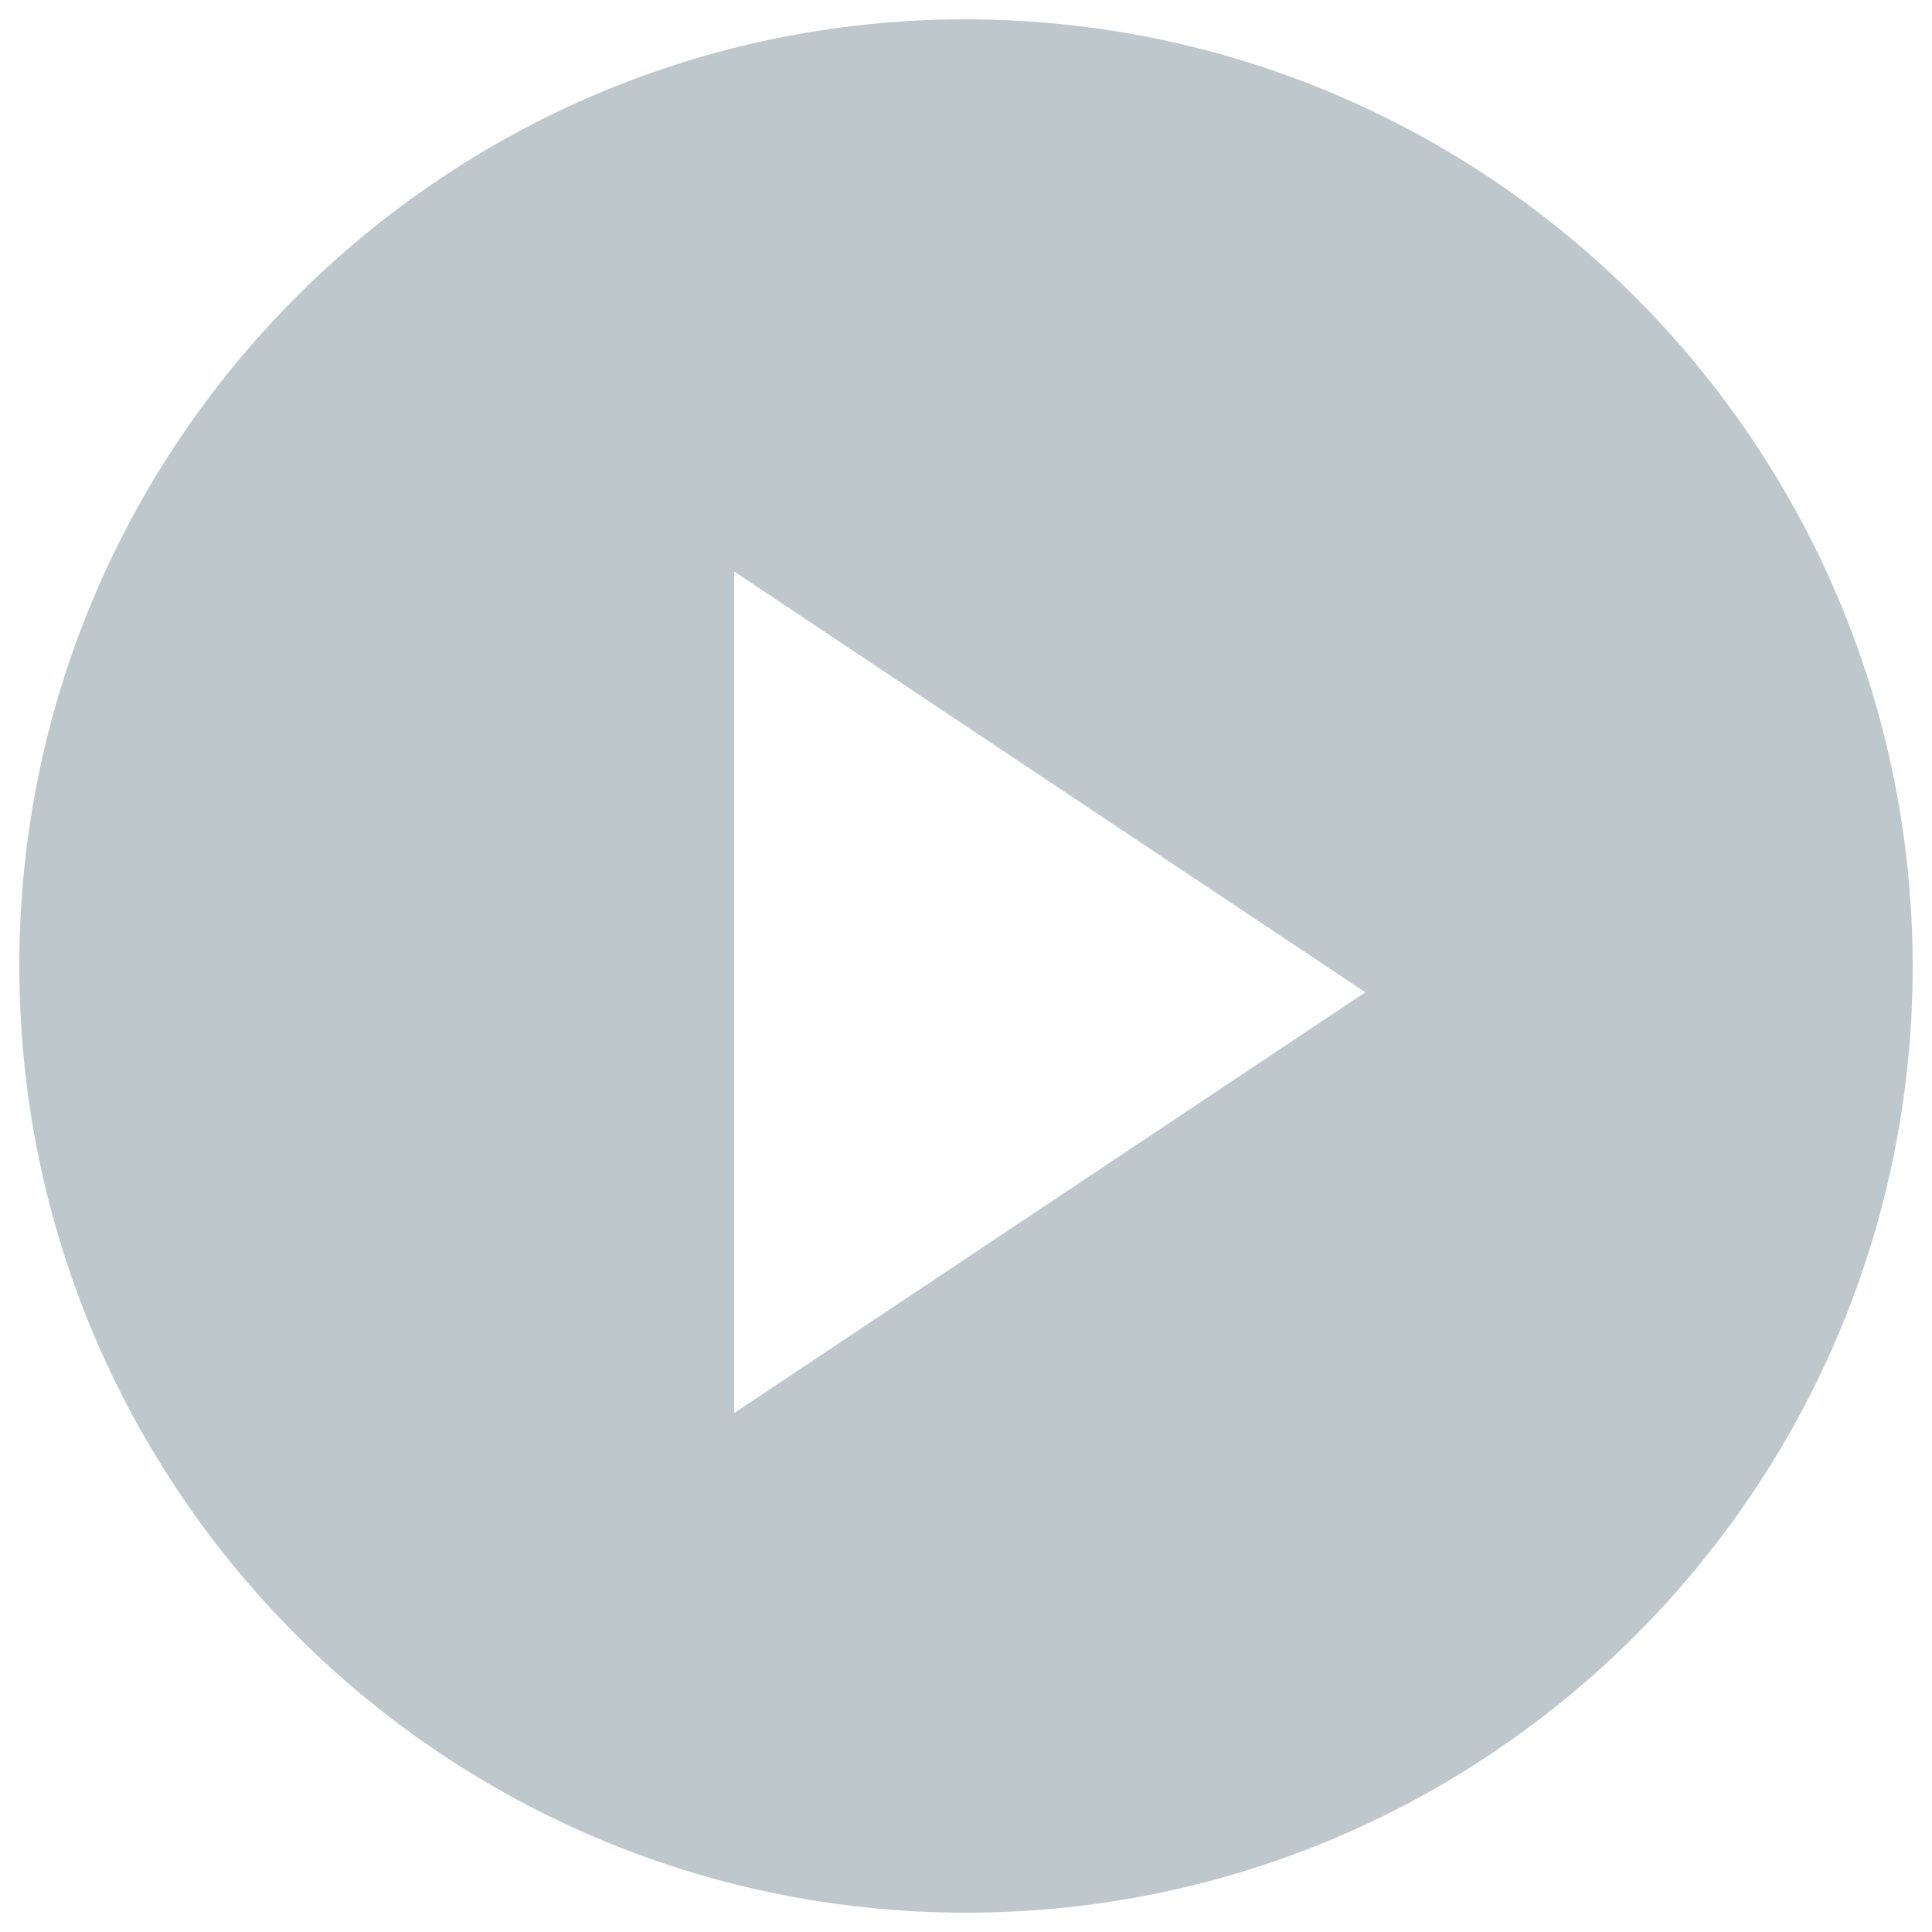
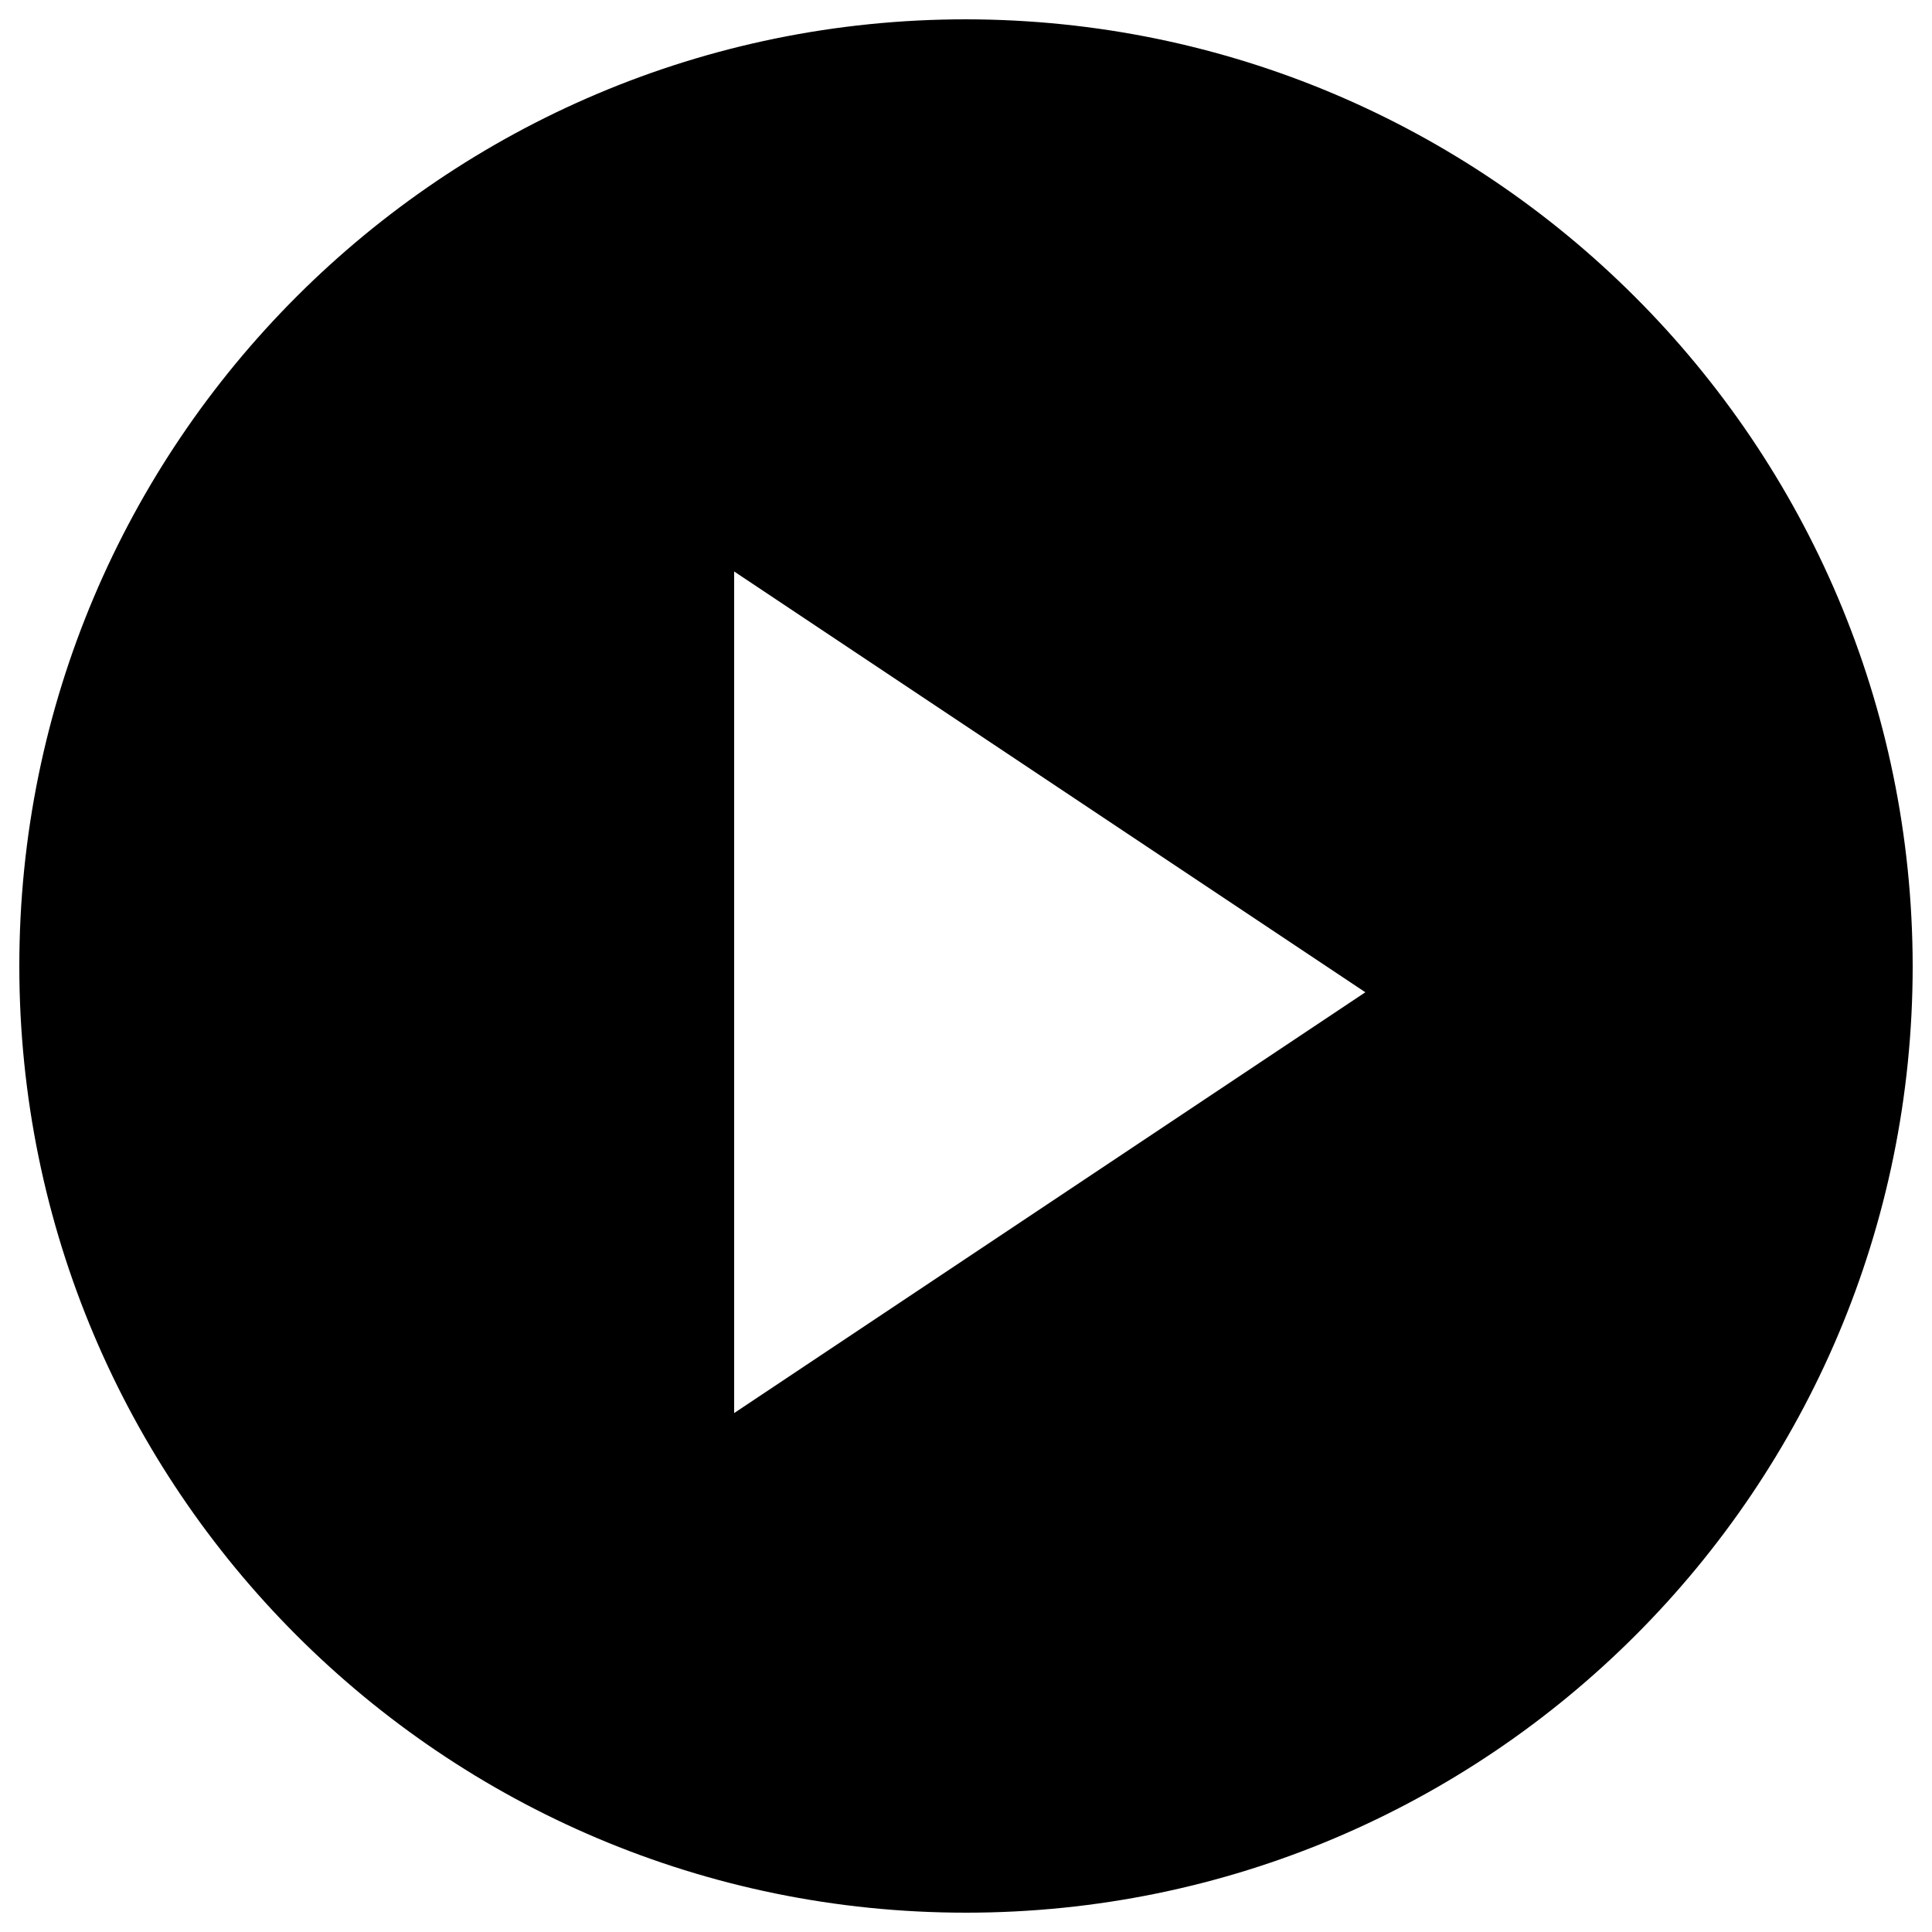
<svg xmlns="http://www.w3.org/2000/svg" id="Layer_1" data-name="Layer 1" viewBox="0 0 100 100">
-   <path d="M50,1A49,49,0,1,0,99,50,49.06,49.06,0,0,0,50,1ZM38,73.14V29.58L70.67,51.36Z" fill="#bec7cc" />
+   <path d="M50,1A49,49,0,1,0,99,50,49.06,49.06,0,0,0,50,1ZM38,73.14V29.58L70.67,51.36Z" fill="currentColor" />
</svg>
